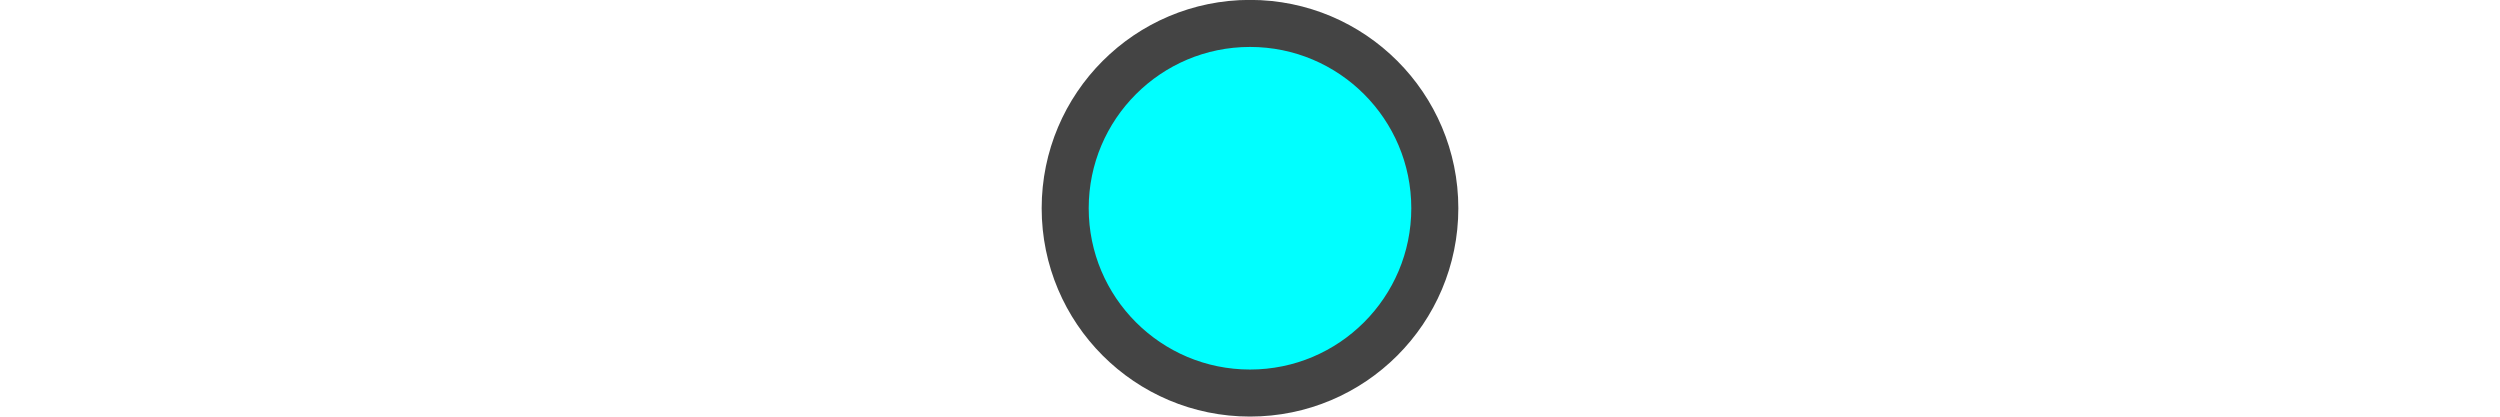
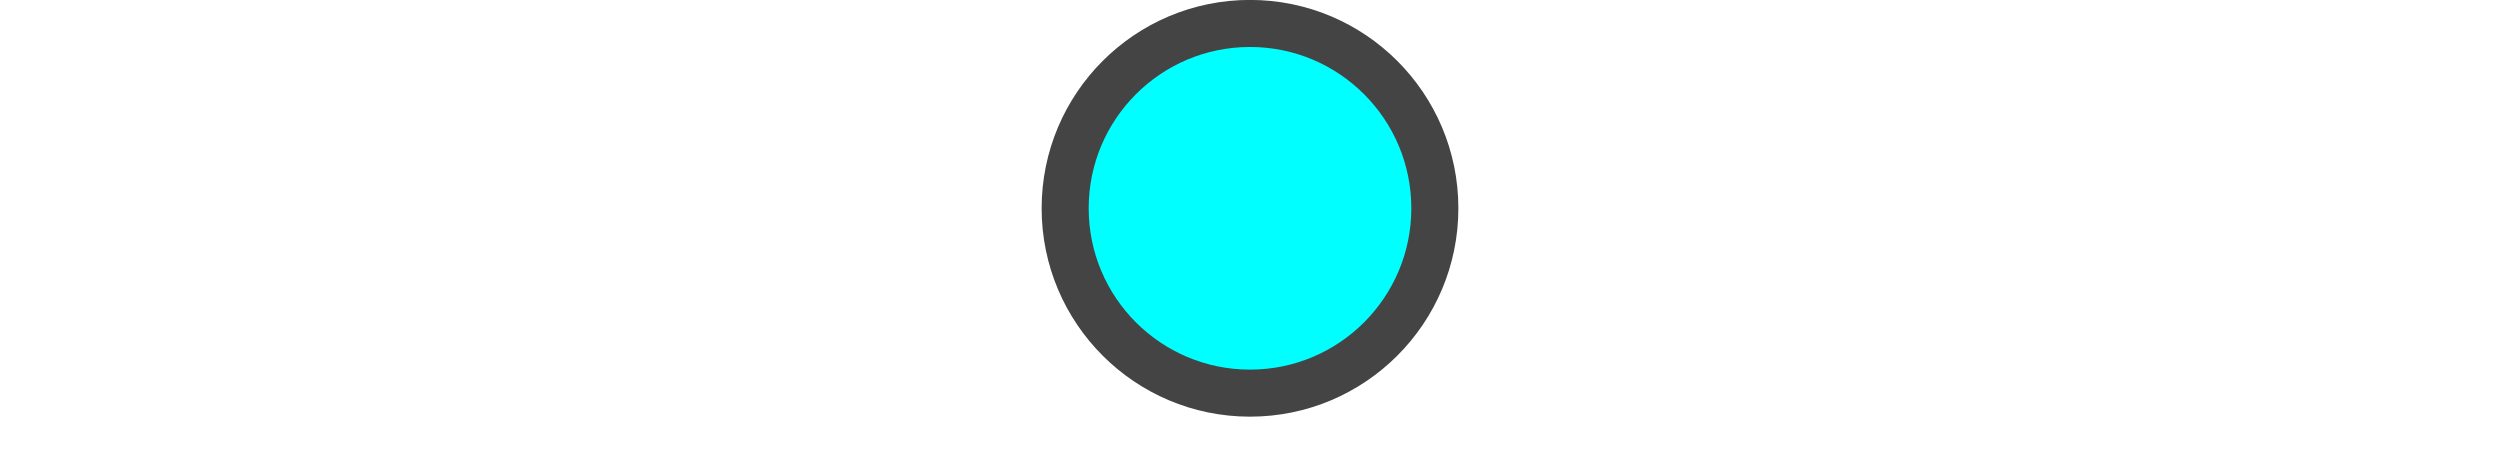
- <svg xmlns="http://www.w3.org/2000/svg" width="48" height="8" viewBox="0 0 12.7 2.117" version="1.1" id="svg8">
+ <svg xmlns="http://www.w3.org/2000/svg" width="48" height="9" viewBox="0 0 12.7 2.381" version="1.1" id="svg8">
  <defs id="defs2" />
  <g id="layer1">
    <circle style="fill:#00ffff;fill-opacity:1;stroke:#444444;stroke-width:0.239;stroke-opacity:1" id="path833" cx="6.35" cy="1.058" r="0.939" />
  </g>
</svg>
